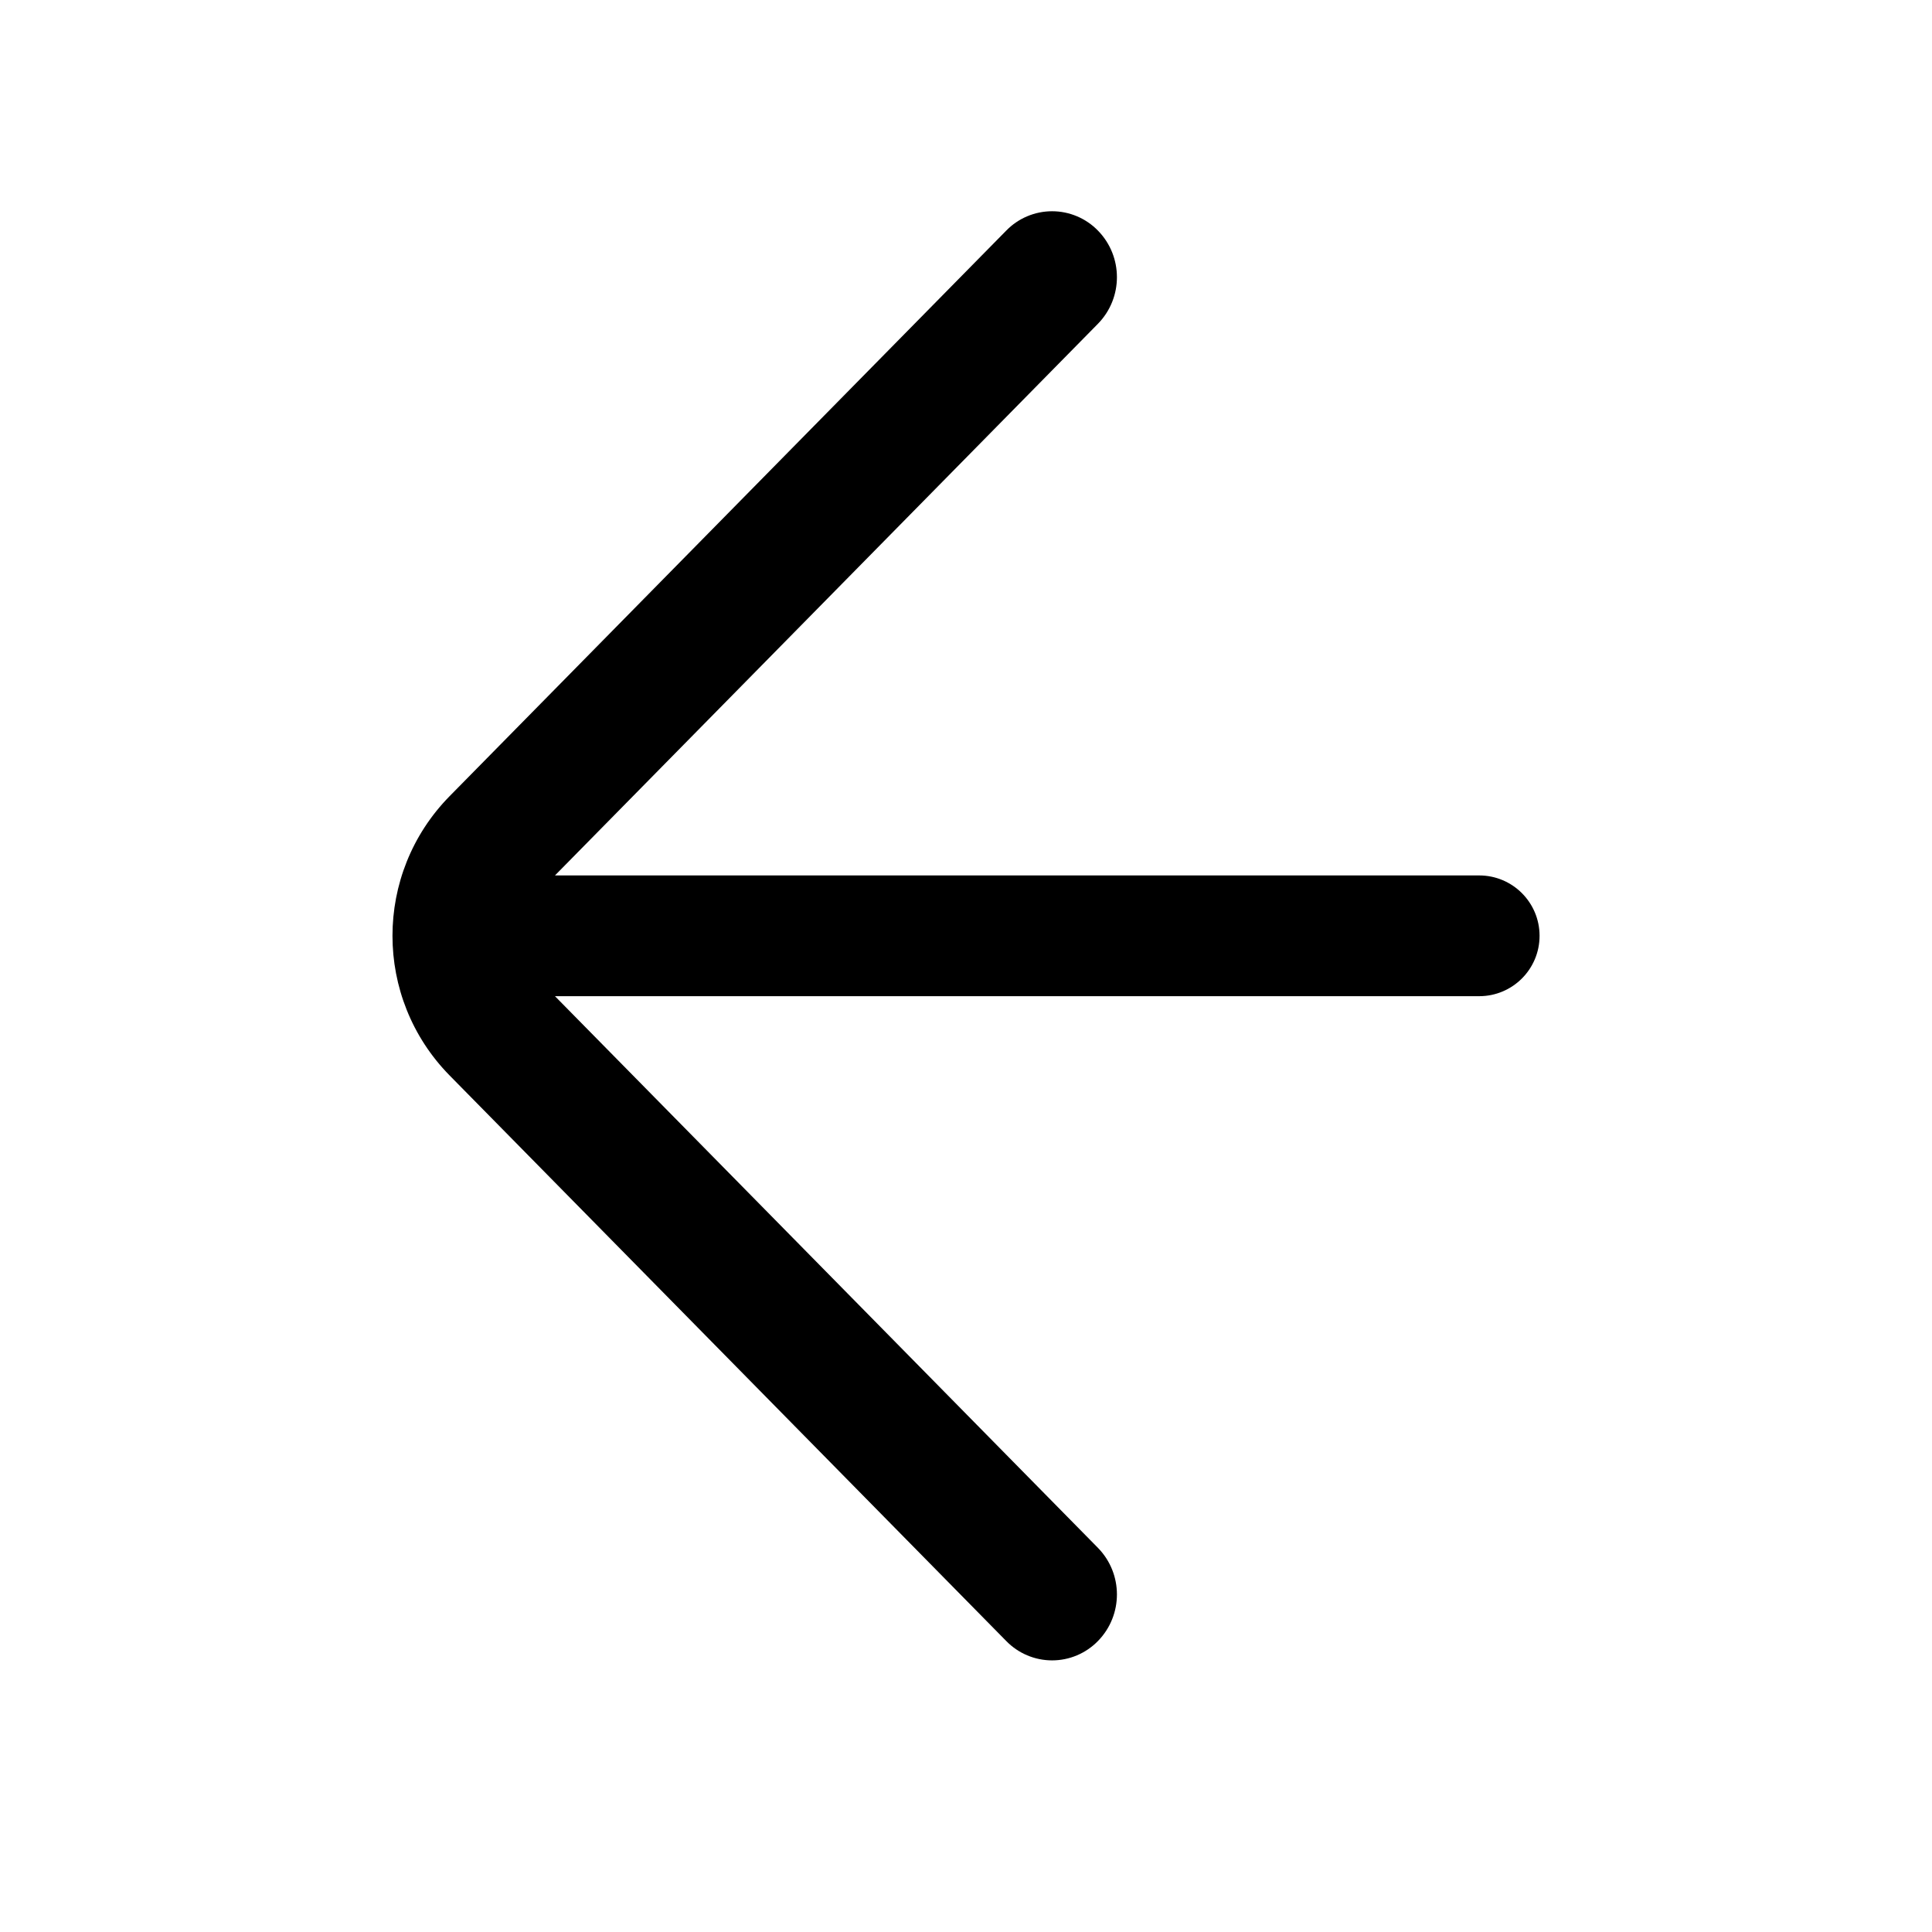
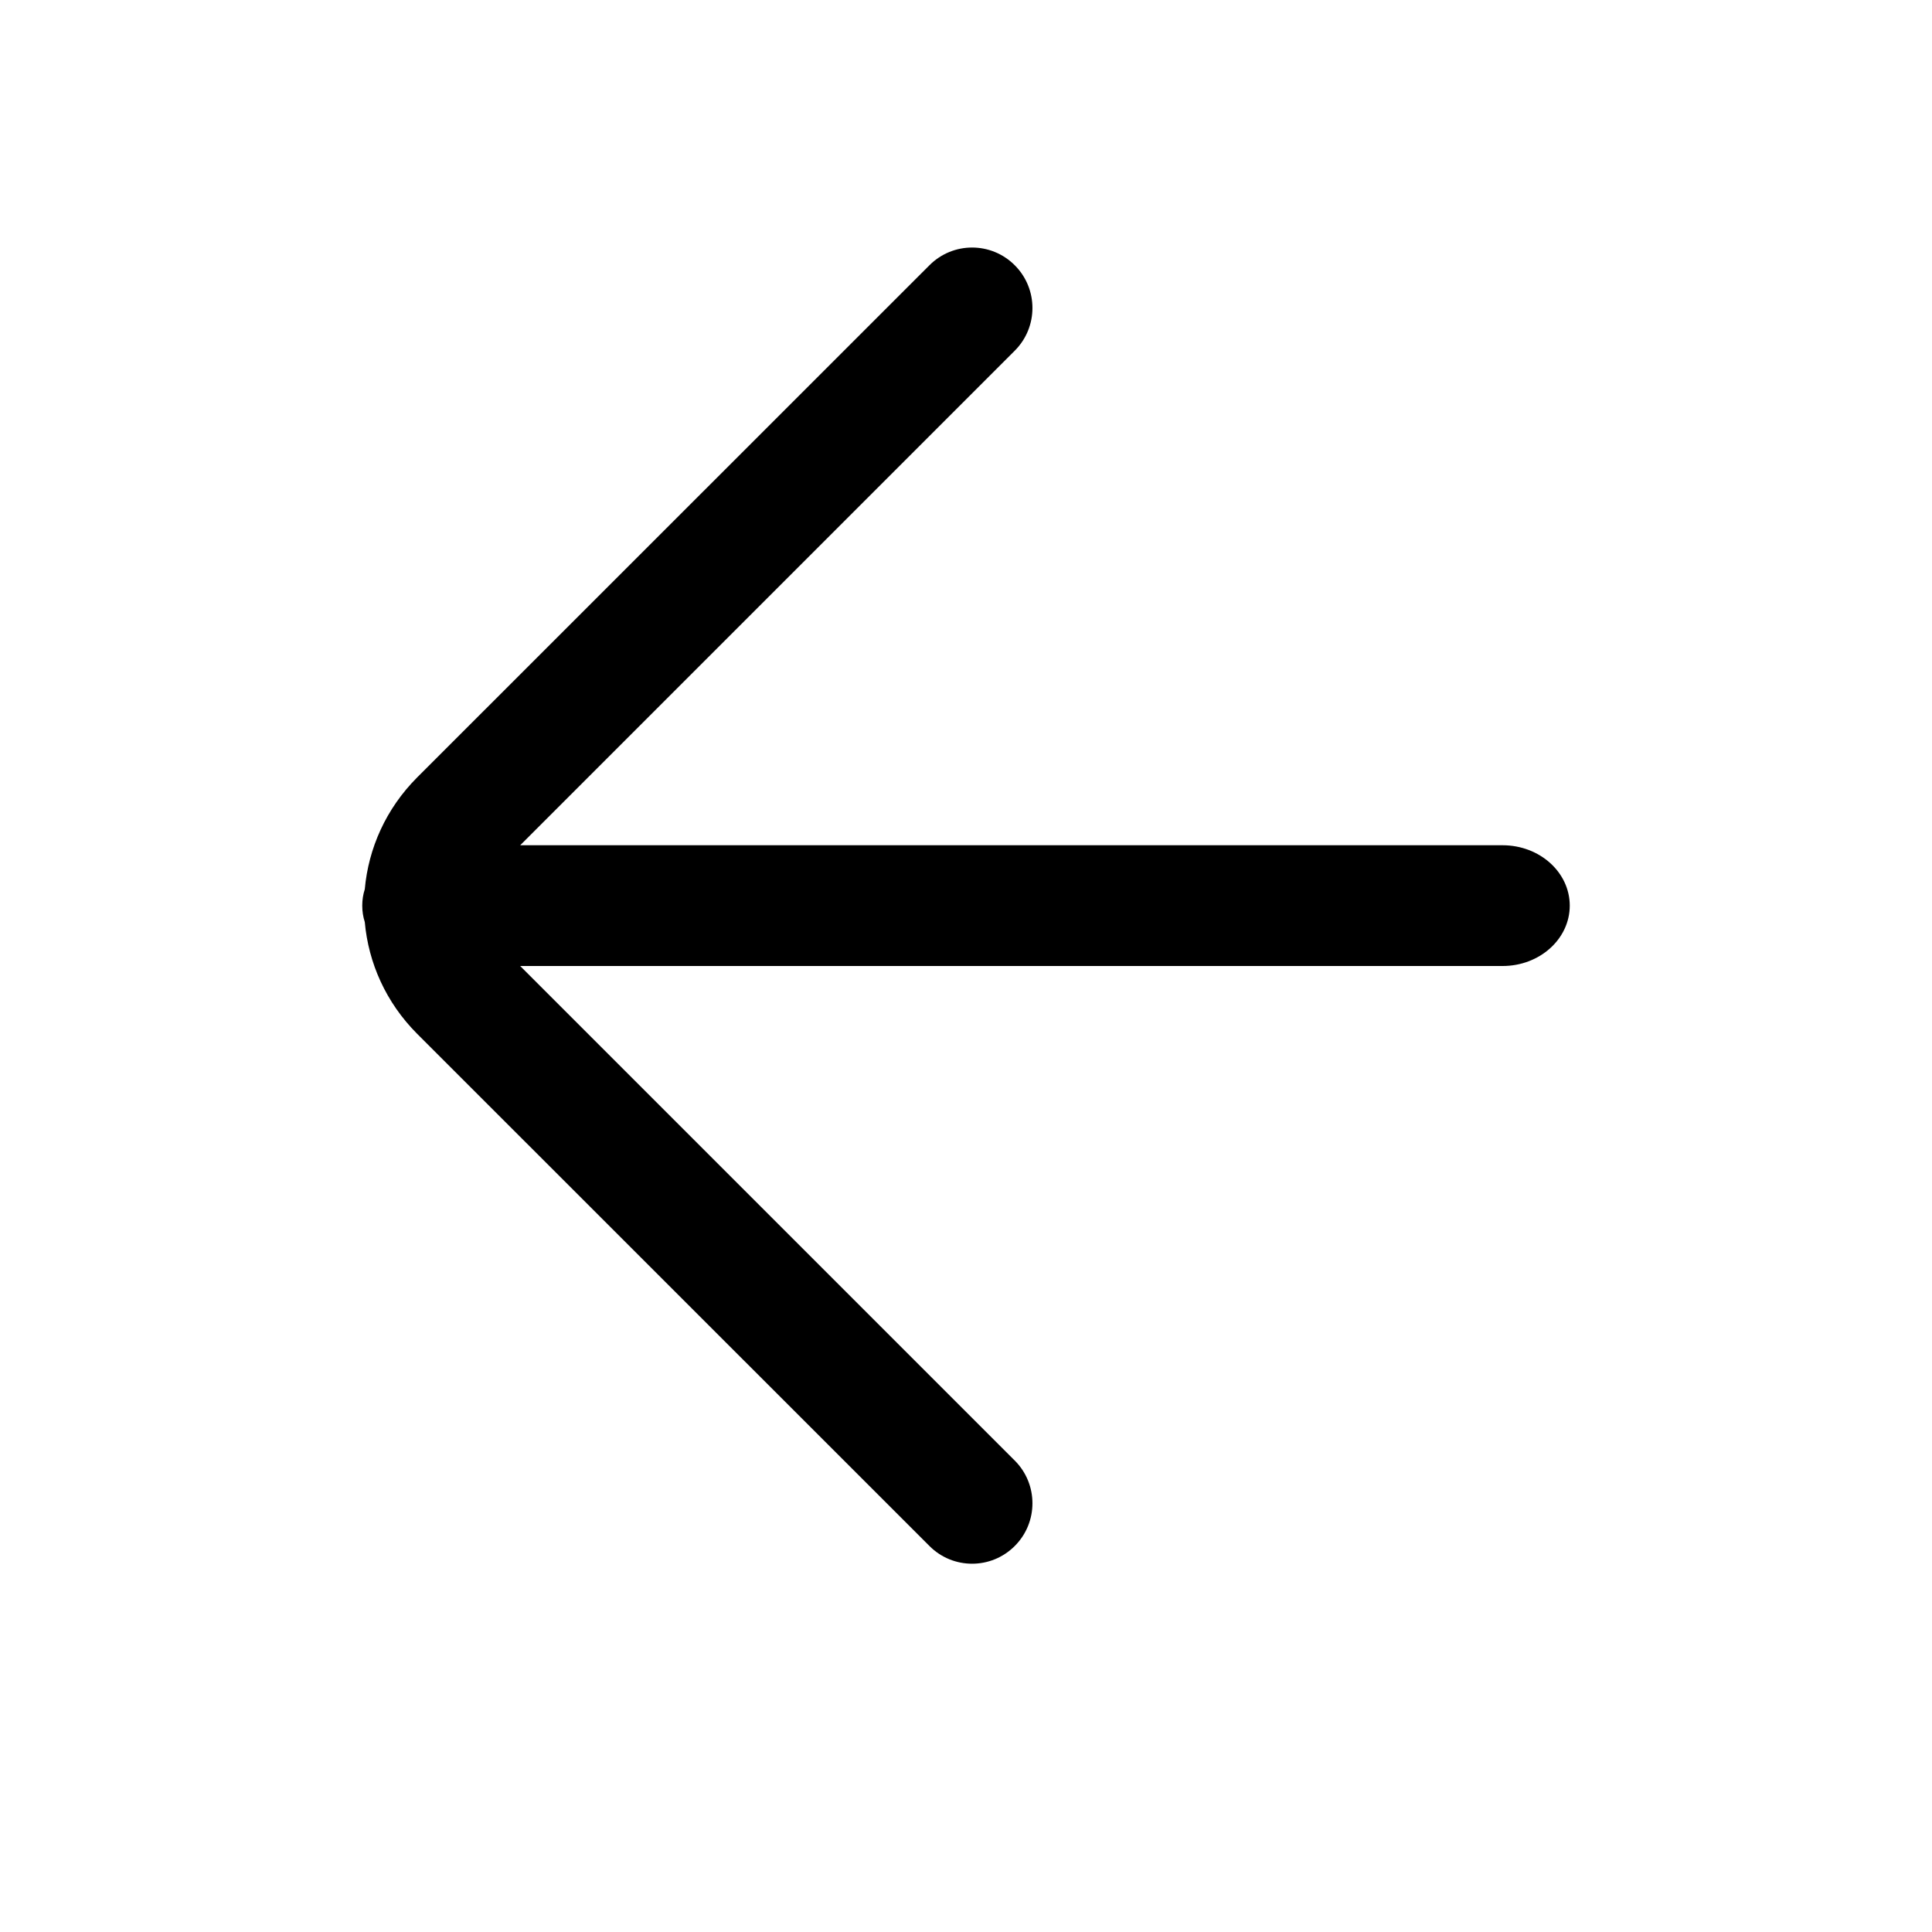
<svg xmlns="http://www.w3.org/2000/svg" width="16" height="16" viewBox="0 0 16 16">
-   <path d="M8.5 4.346V12a.5.5 0 1 1-1 0V4.346L2.931 8.843a.552.552 0 0 1-.771 0 .53.53 0 0 1 0-.76l4.684-4.61a1.65 1.65 0 0 1 2.312 0l4.684 4.61a.53.53 0 0 1 0 .76.552.552 0 0 1-.771 0L8.5 4.346z" fill-rule="nonzero" transform="rotate(-90 8 7.75)" />
+   <g fill-rule="evenodd" transform="translate(3 2)">
+     <path d="M1.308,5 L9.444,5 C9.751,5 10,5.224 10,5.5 C10,5.776 9.751,6 9.444,6 L1.308,6 L5.404,10.096 C5.599,10.291 5.599,10.608 5.404,10.803 C5.209,10.999 4.892,10.999 4.697,10.803 L0.454,6.561 C0.196,6.302 0.051,5.974 0.021,5.636 C0.007,5.593 0,5.547 0,5.5 C0,5.453 0.007,5.407 0.021,5.364 C0.051,5.026 0.196,4.698 0.454,4.439 L4.697,0.197 C4.892,0.001 5.209,0.001 5.404,0.197 C5.599,0.392 5.599,0.709 5.404,0.904 L1.308,5 Z" />
+   </g>
</svg>
